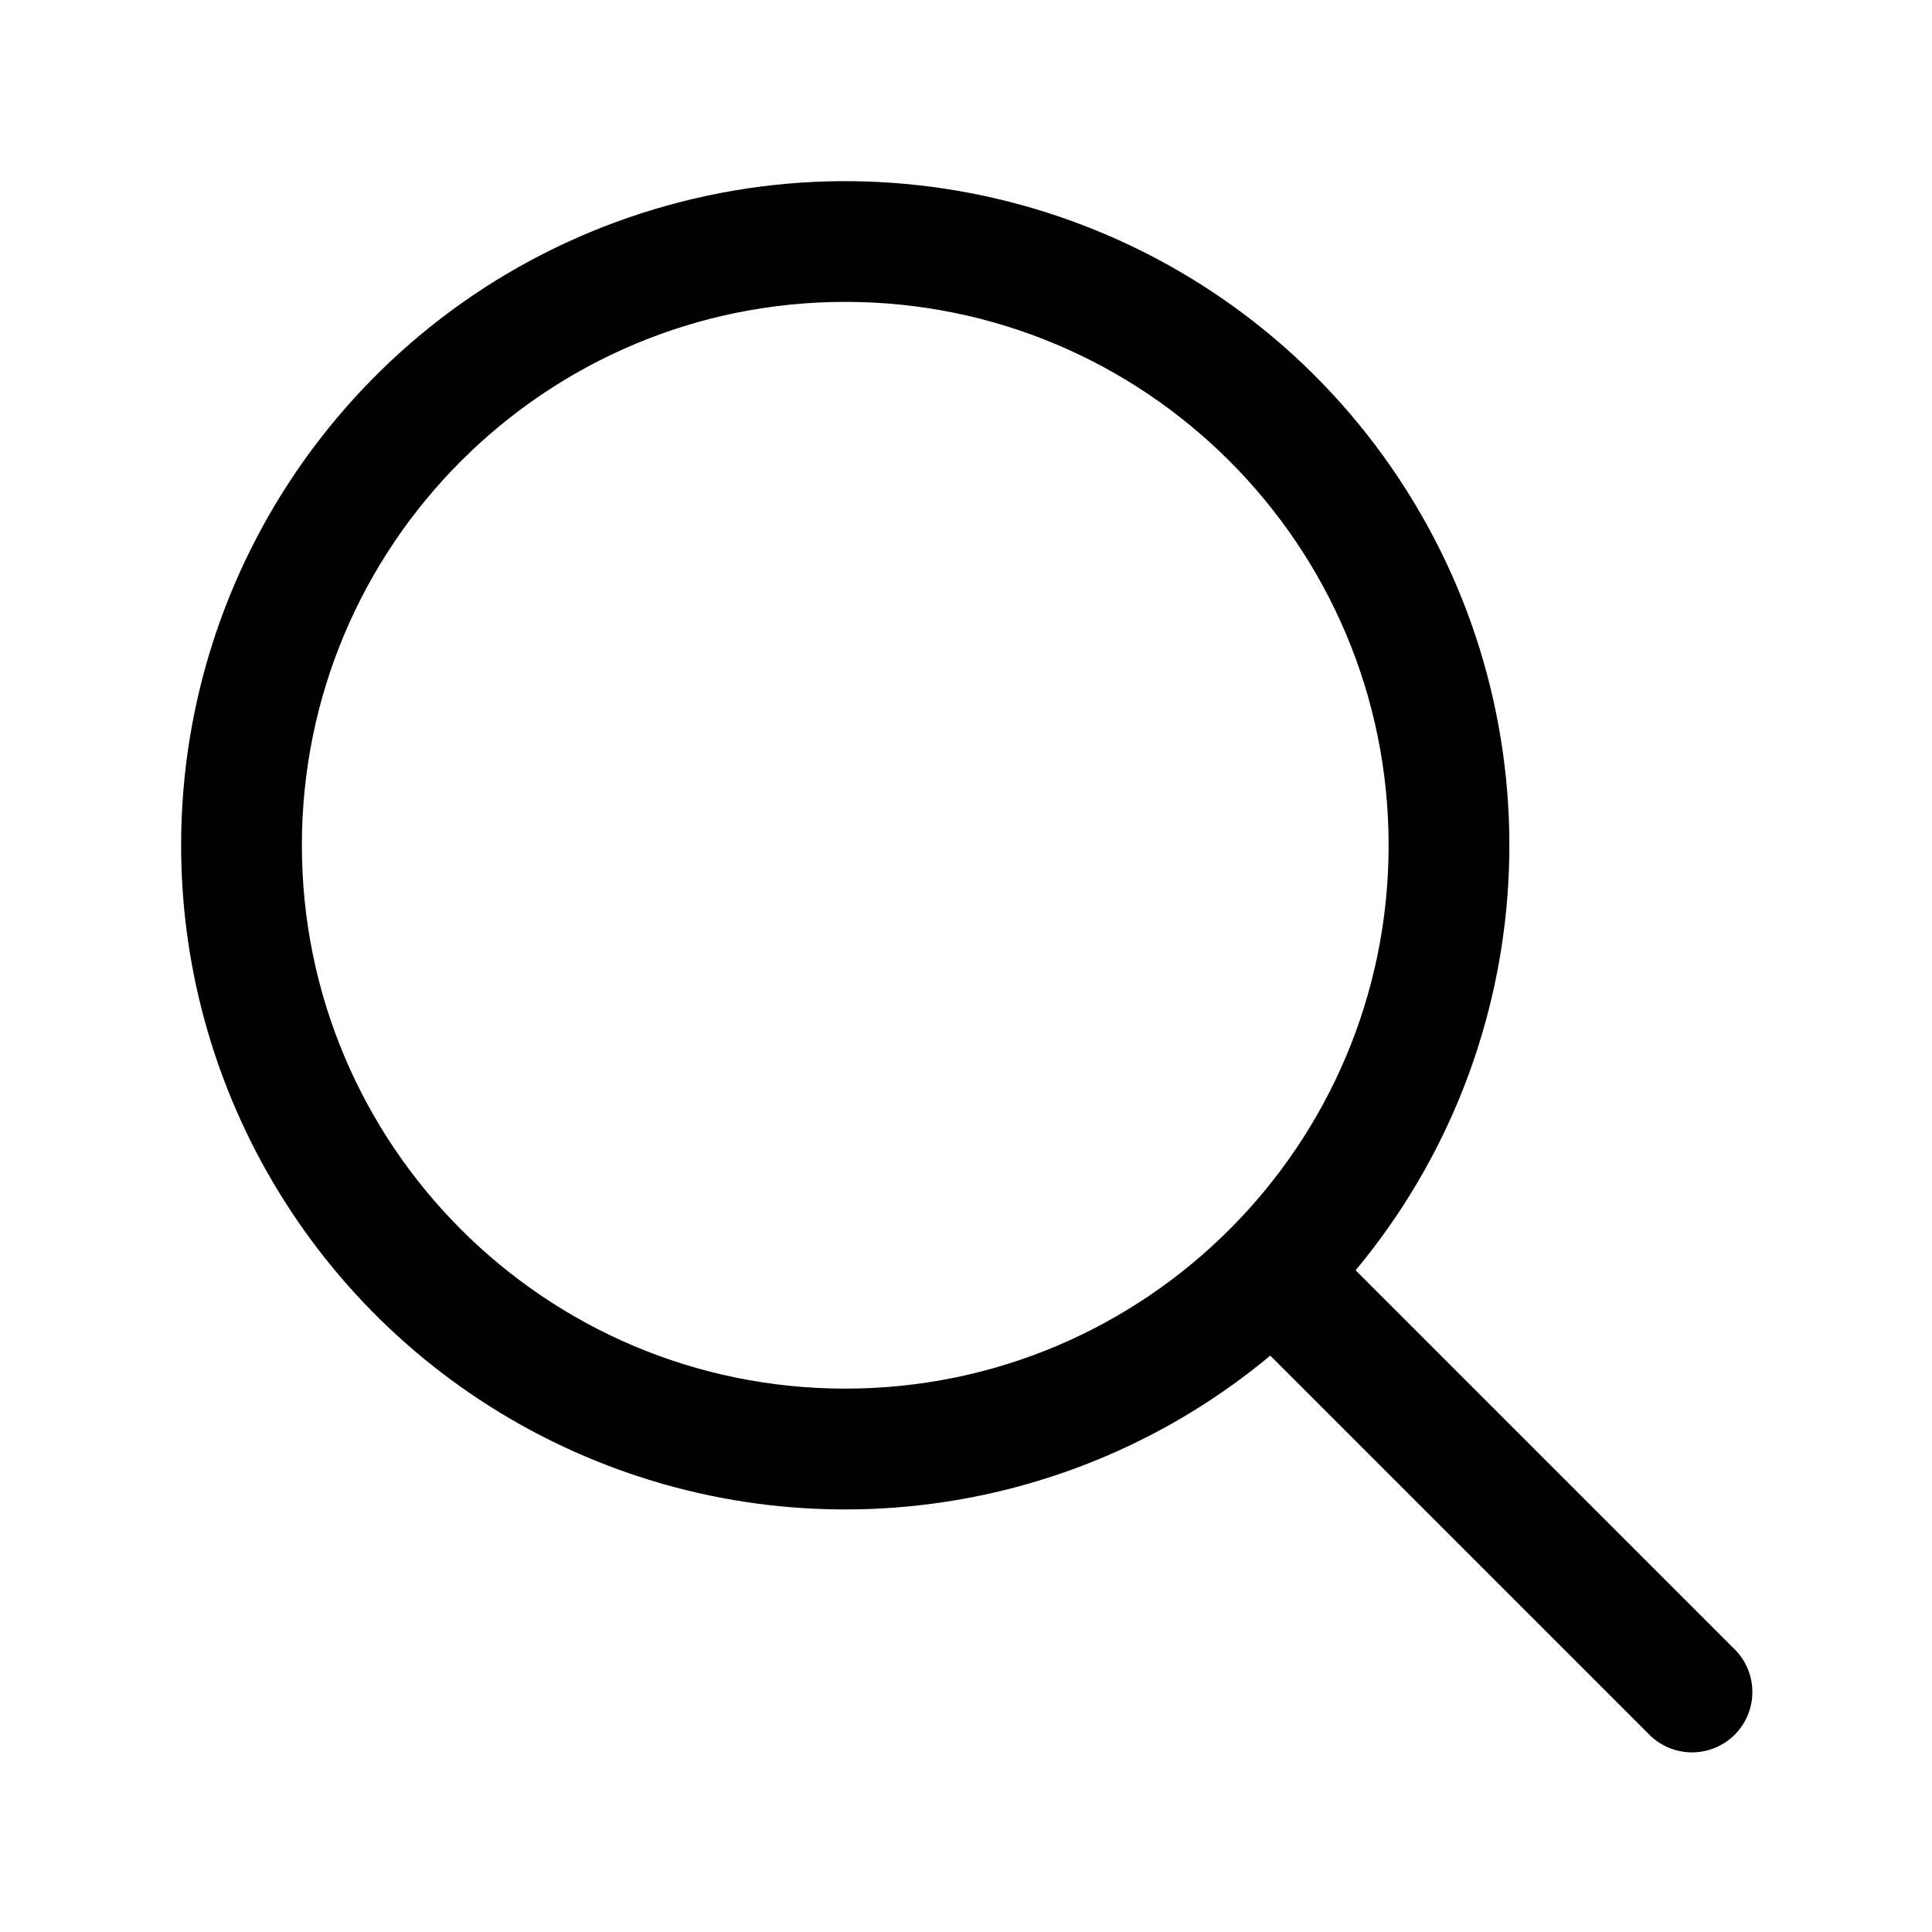
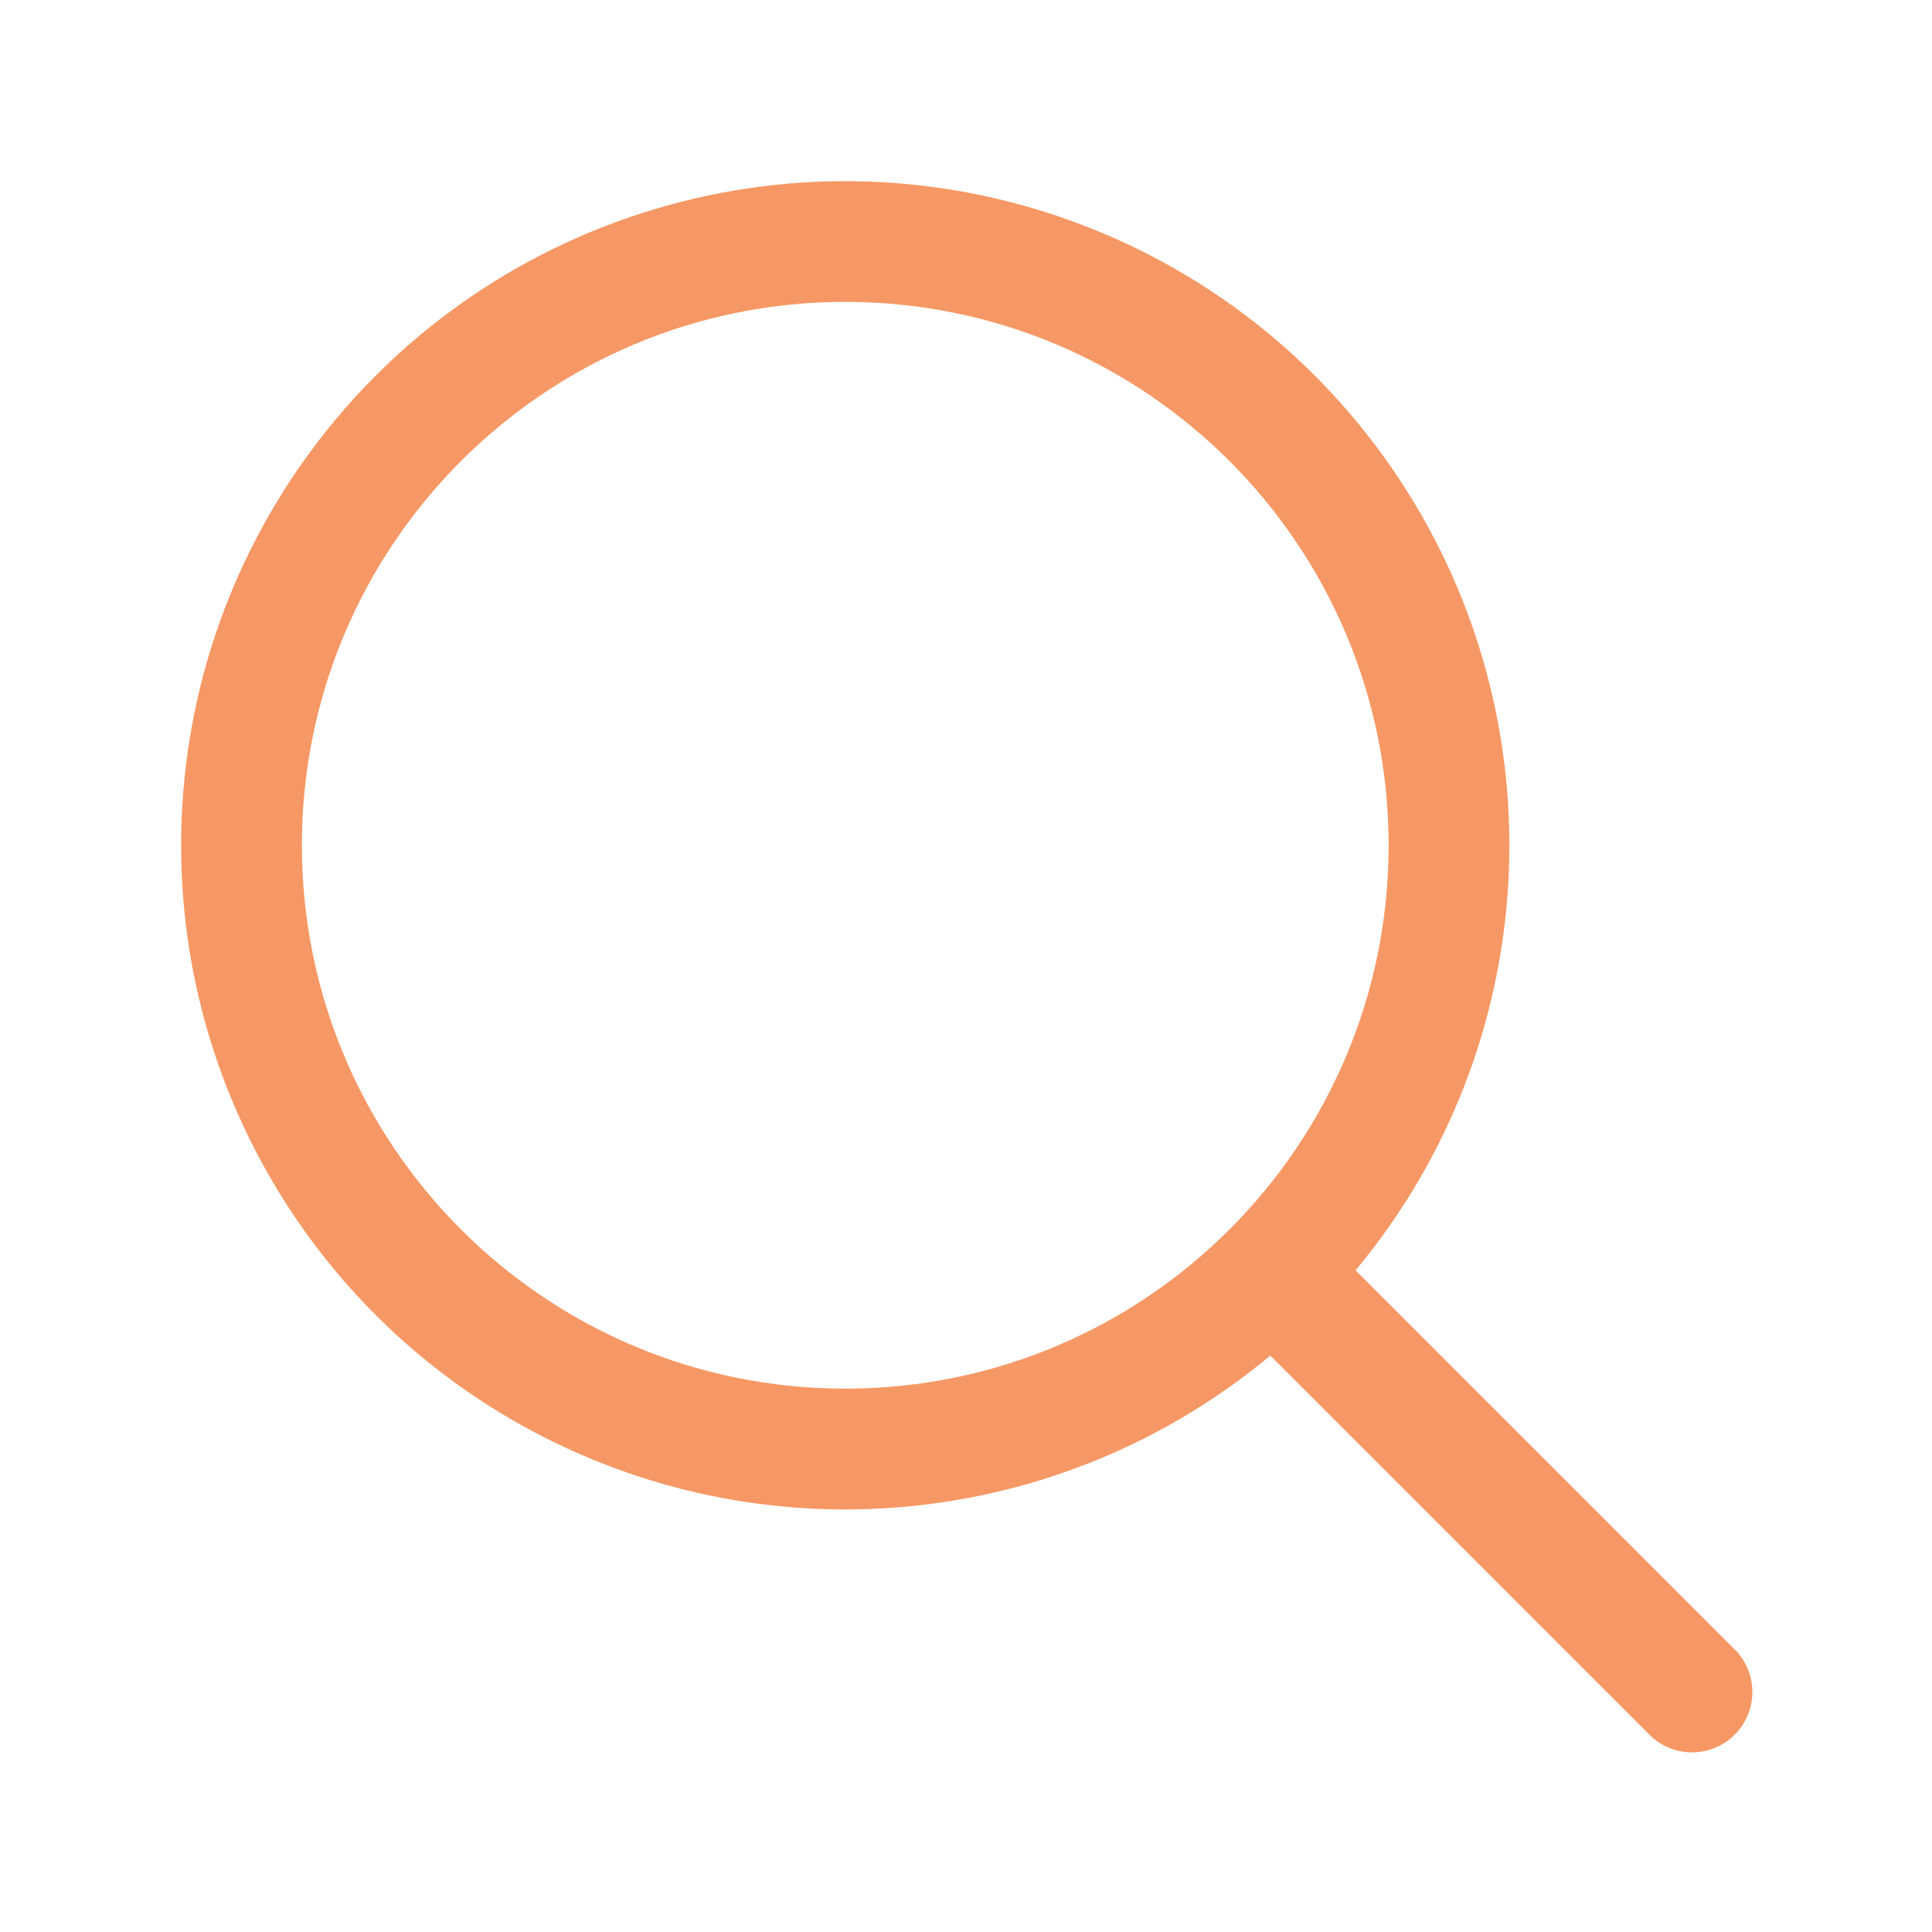
- <svg xmlns="http://www.w3.org/2000/svg" viewBox="0 0 24 24" fill="currentColor" class="w-6 h-6">
+ <svg xmlns="http://www.w3.org/2000/svg" viewBox="0 0 24 24" fill="#f69865" class="w-6 h-6">
  <path fill-rule="evenodd" d="M10.5 3.75a6.75 6.75 0 100 13.5 6.75 6.75 0 000-13.5zM2.25 10.5a8.25 8.25 0 1114.59 5.28l4.69 4.69a.75.75 0 11-1.06 1.06l-4.69-4.69A8.25 8.25 0 012.25 10.5z" clip-rule="evenodd" />
</svg>
